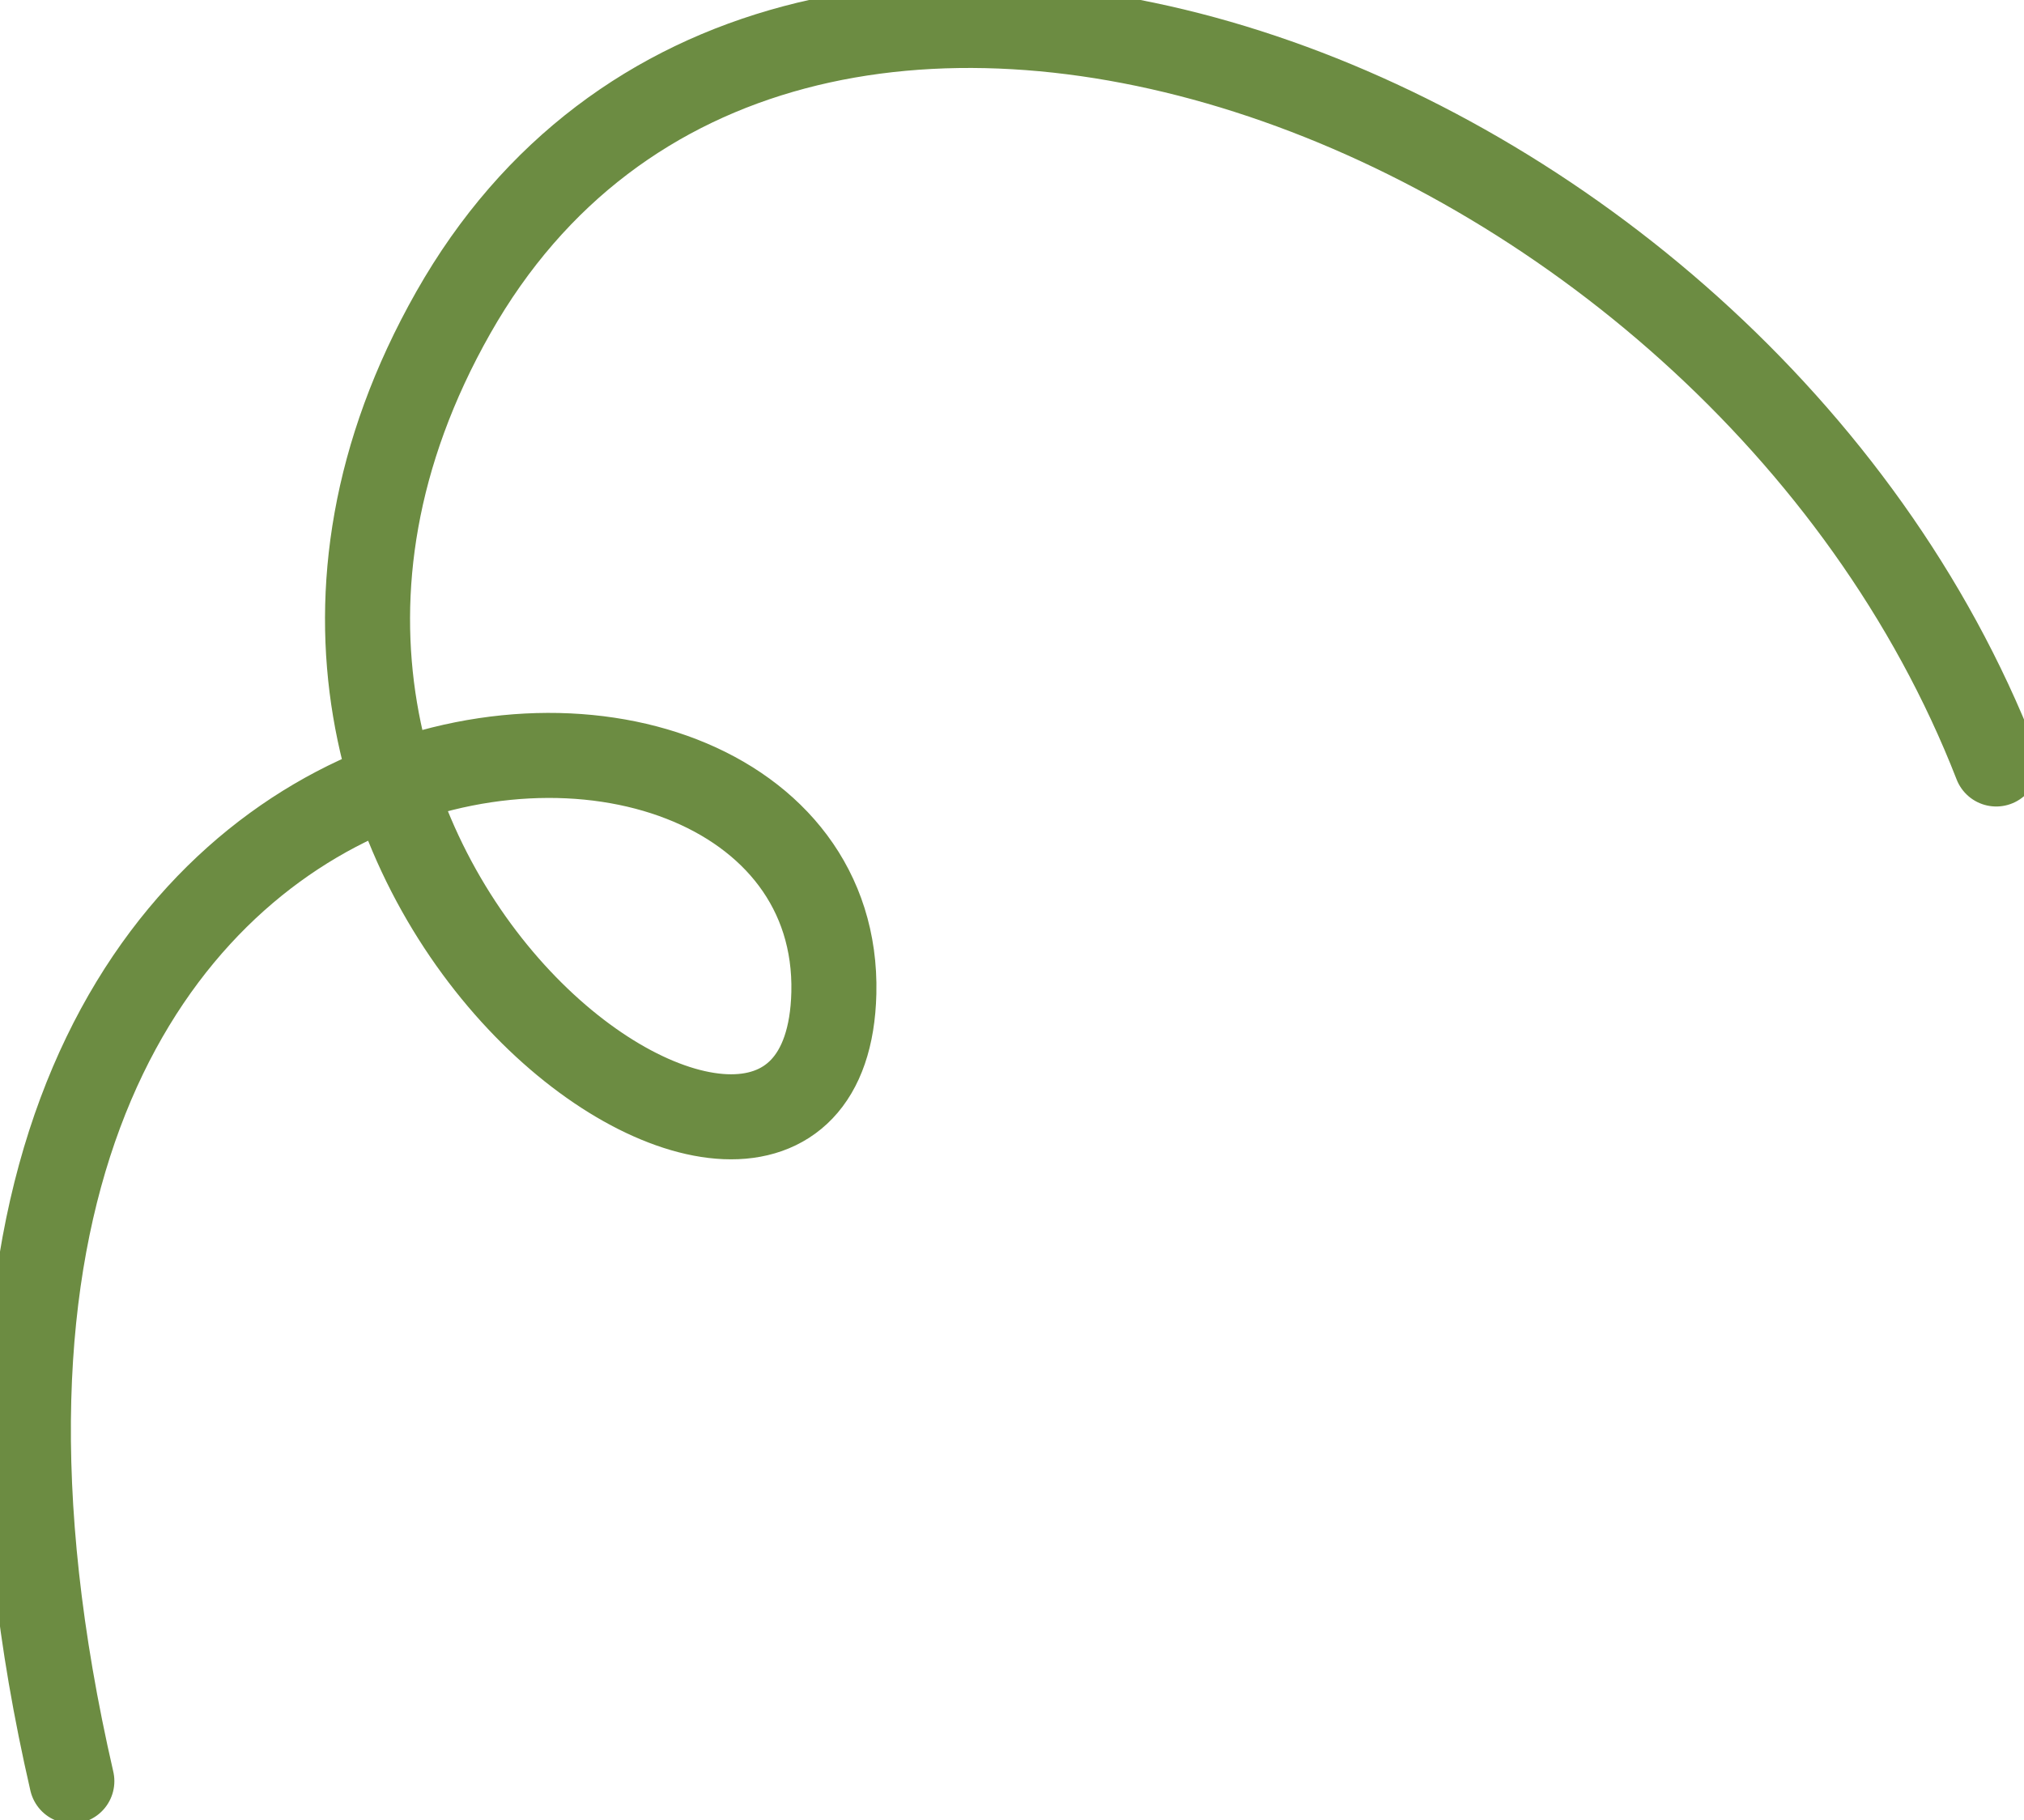
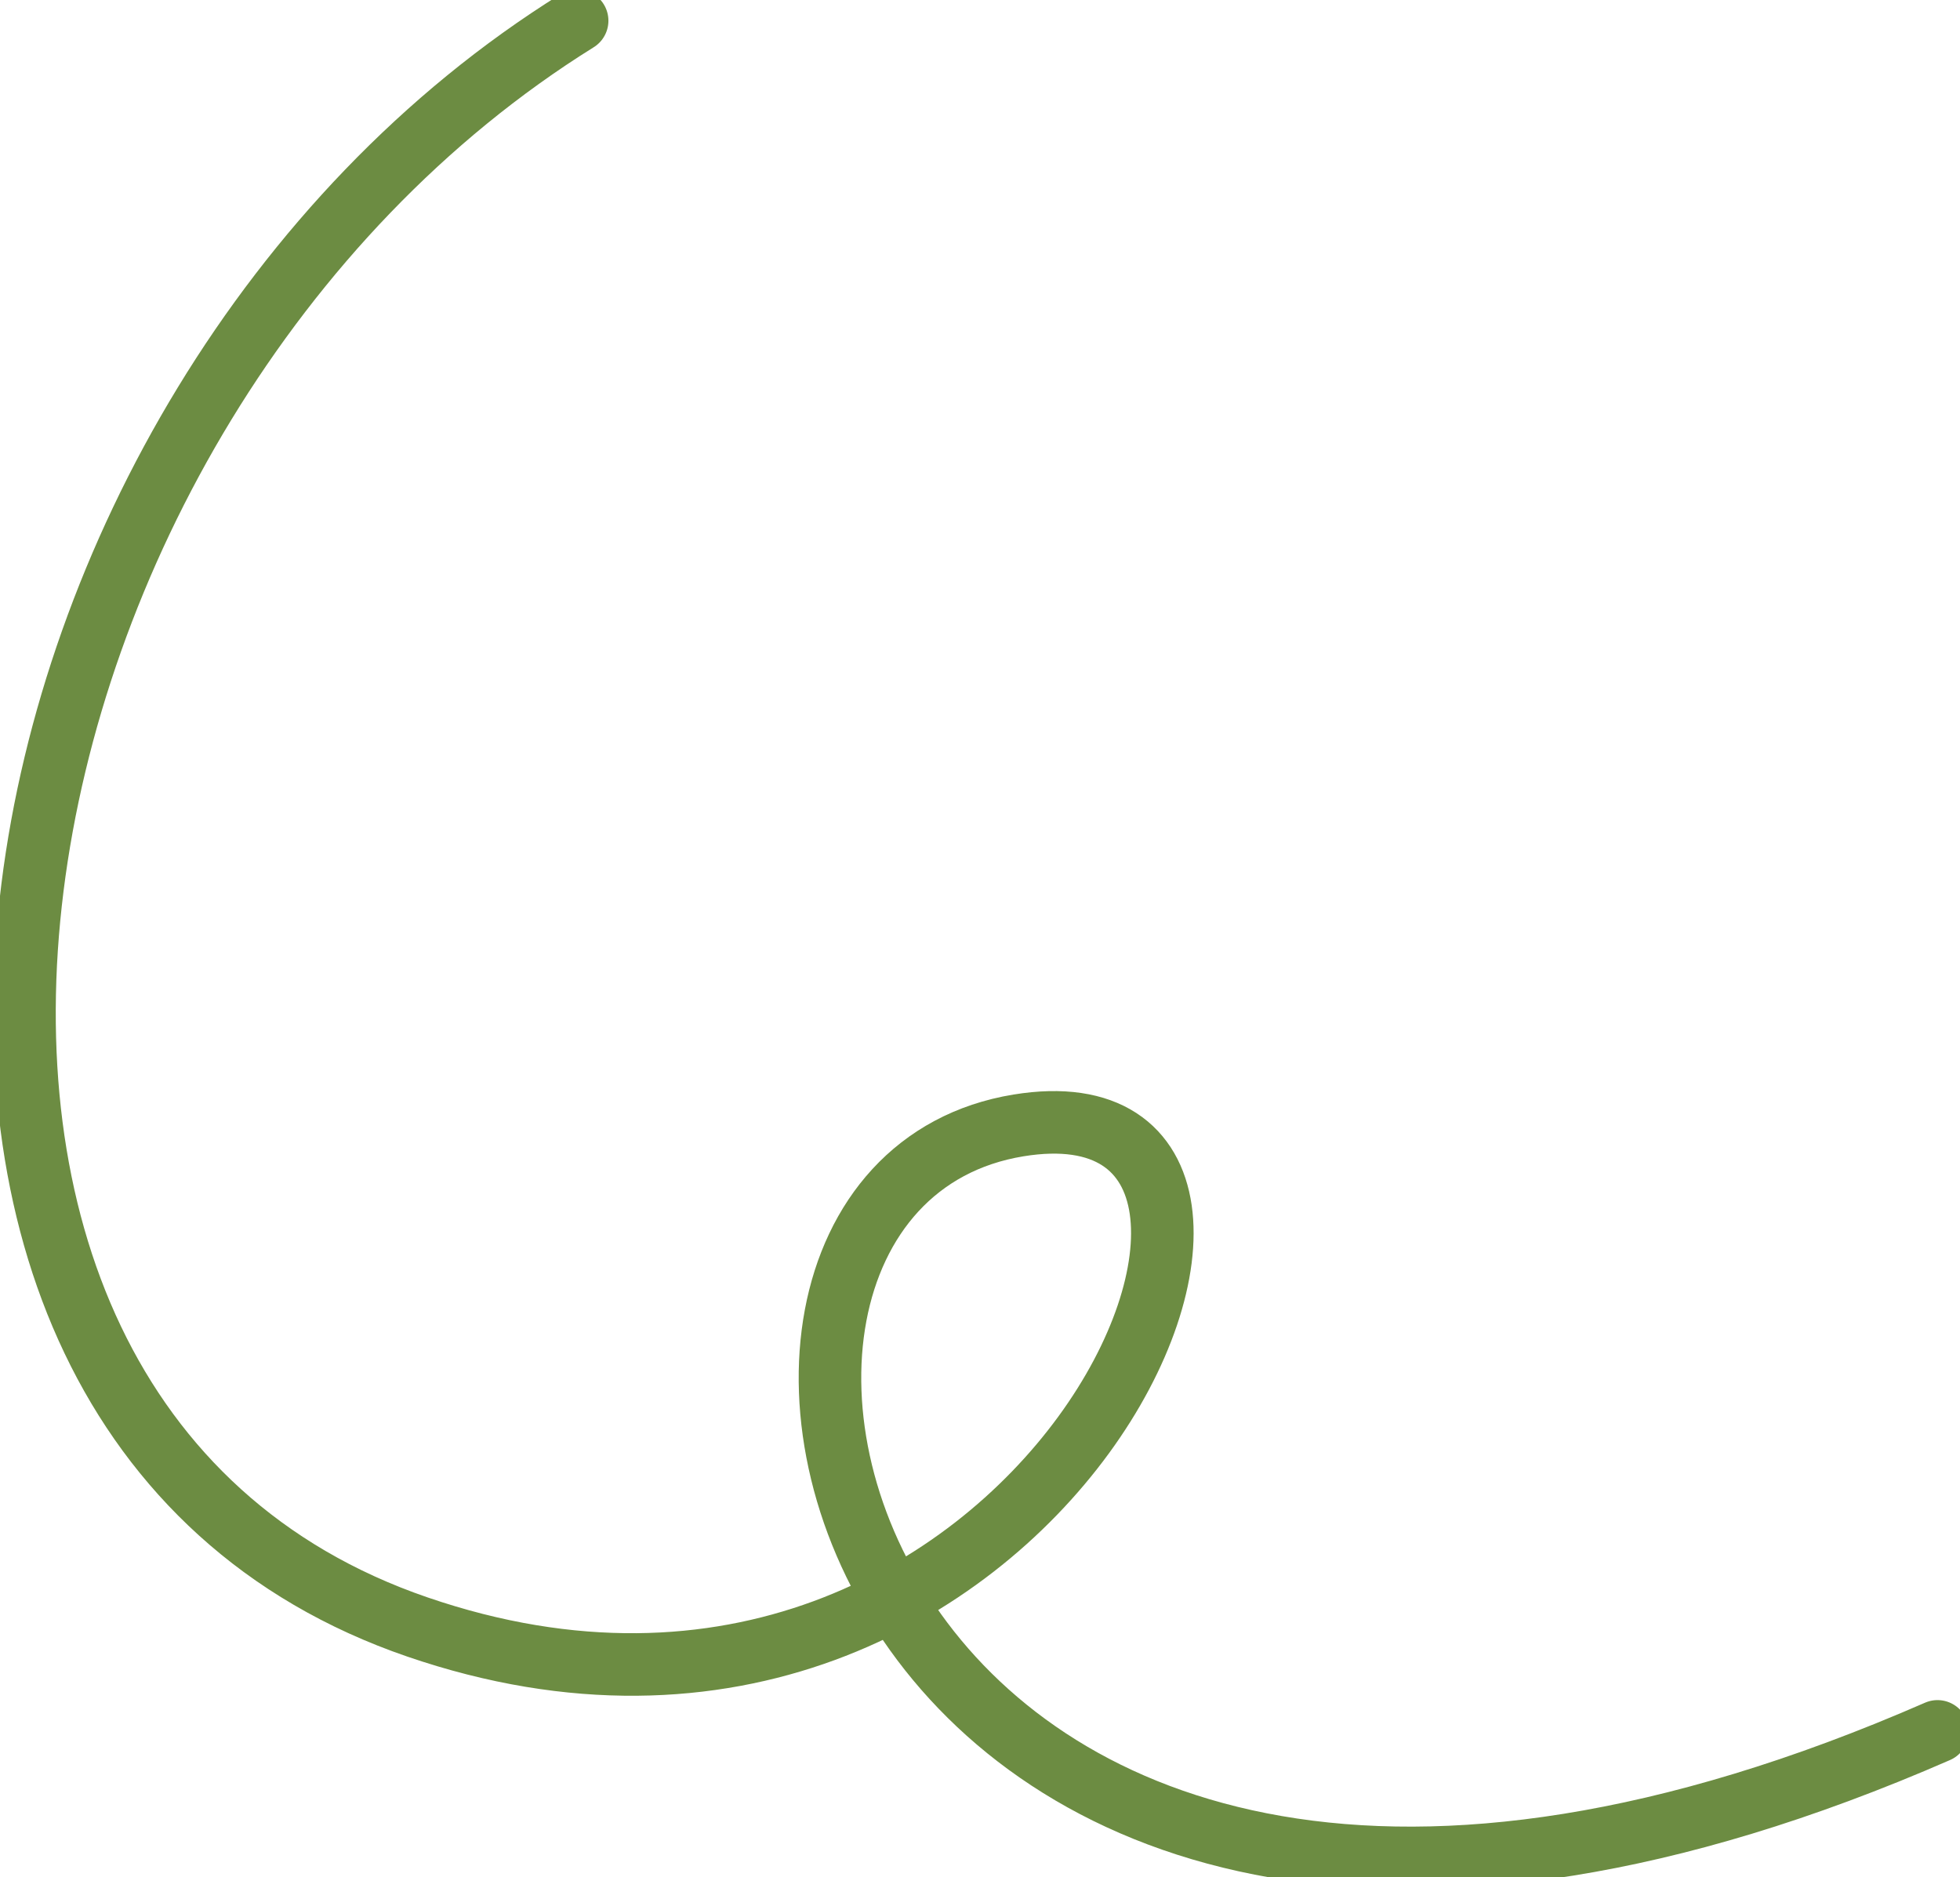
- <svg xmlns="http://www.w3.org/2000/svg" width="119" height="107" viewBox="0 0 119 107" fill="none">
-   <path d="M4.224 104.72C-11.386 36.873 49.606 34.018 49.026 58.383C48.529 79.25 7.617 51.936 26.658 18.367C45.698 -15.201 101.94 5.315 117.367 44.917" stroke="#6C8C42" stroke-width="5" stroke-linecap="round" />
+ <svg xmlns="http://www.w3.org/2000/svg" width="188" height="180" viewBox="0 0 188 180" fill="none">
+   <path d="M185.843 166.062C81.332 211.704 58.297 114.374 97.699 107.942C131.443 102.434 99.837 176.556 40.038 156.05C-19.761 135.544 -3.734 38.795 55.358 1.987" stroke="#6c8c42" stroke-width="6" stroke-linecap="round" />
</svg>
